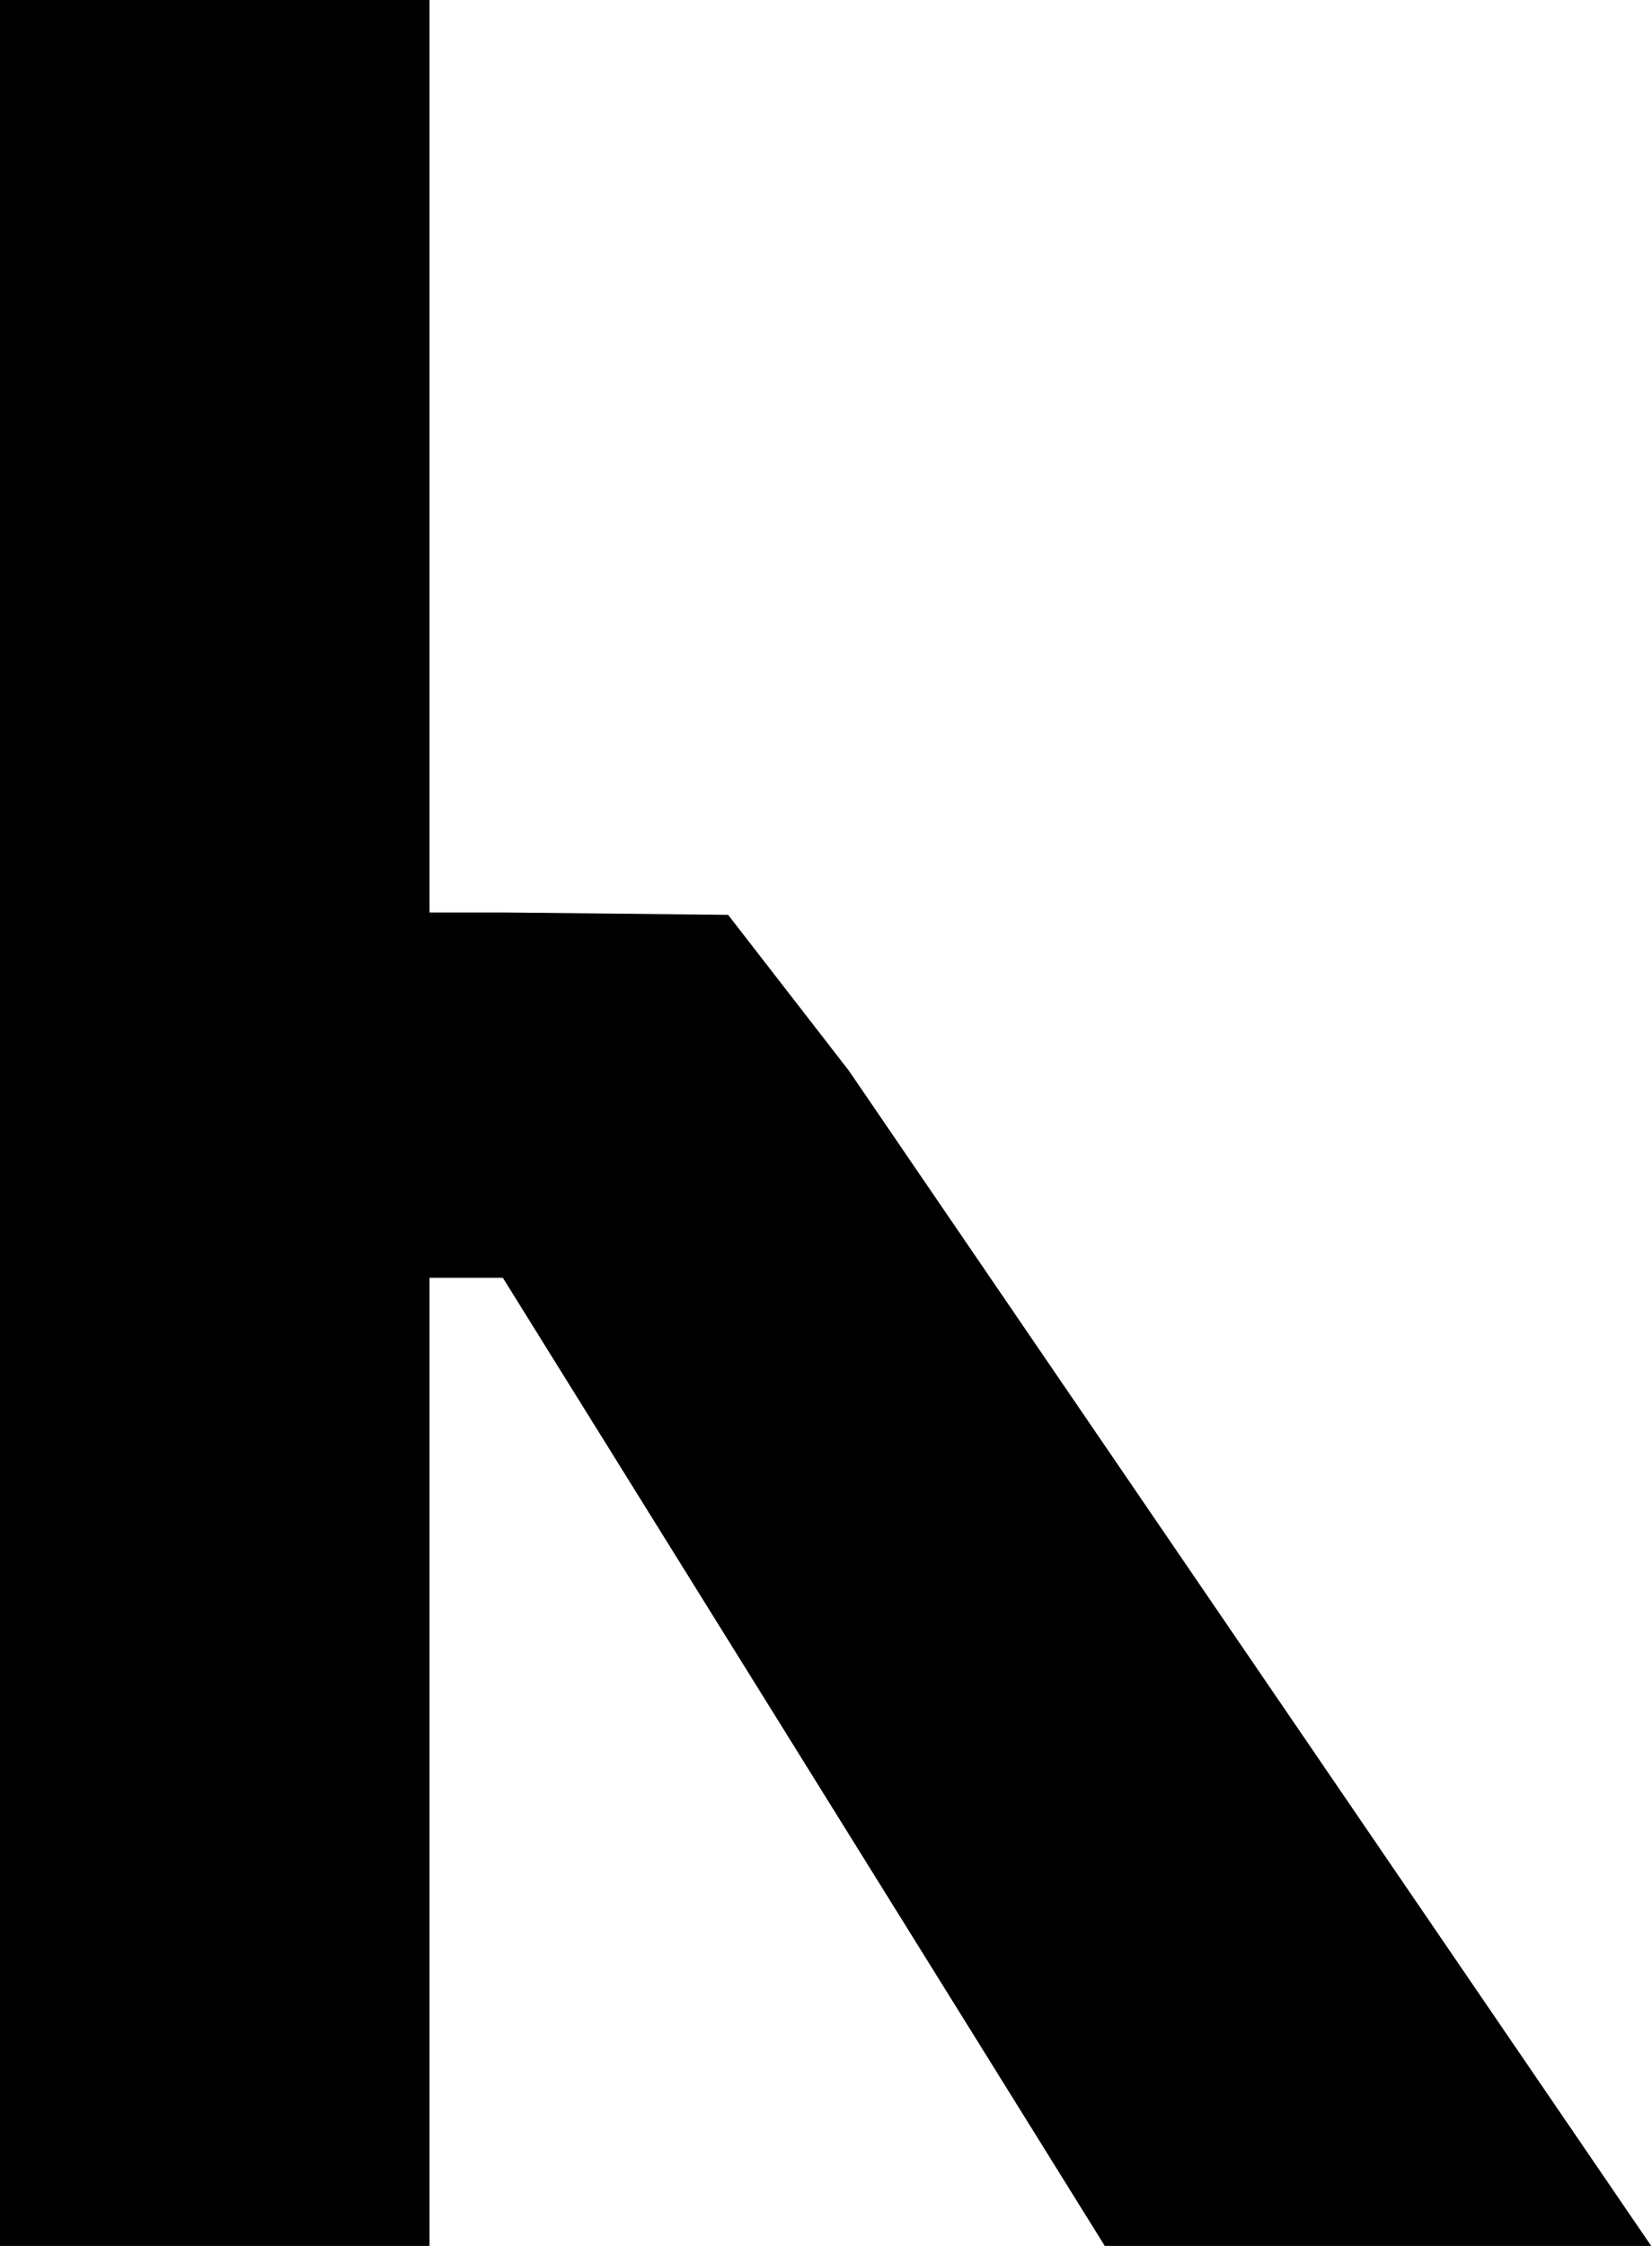
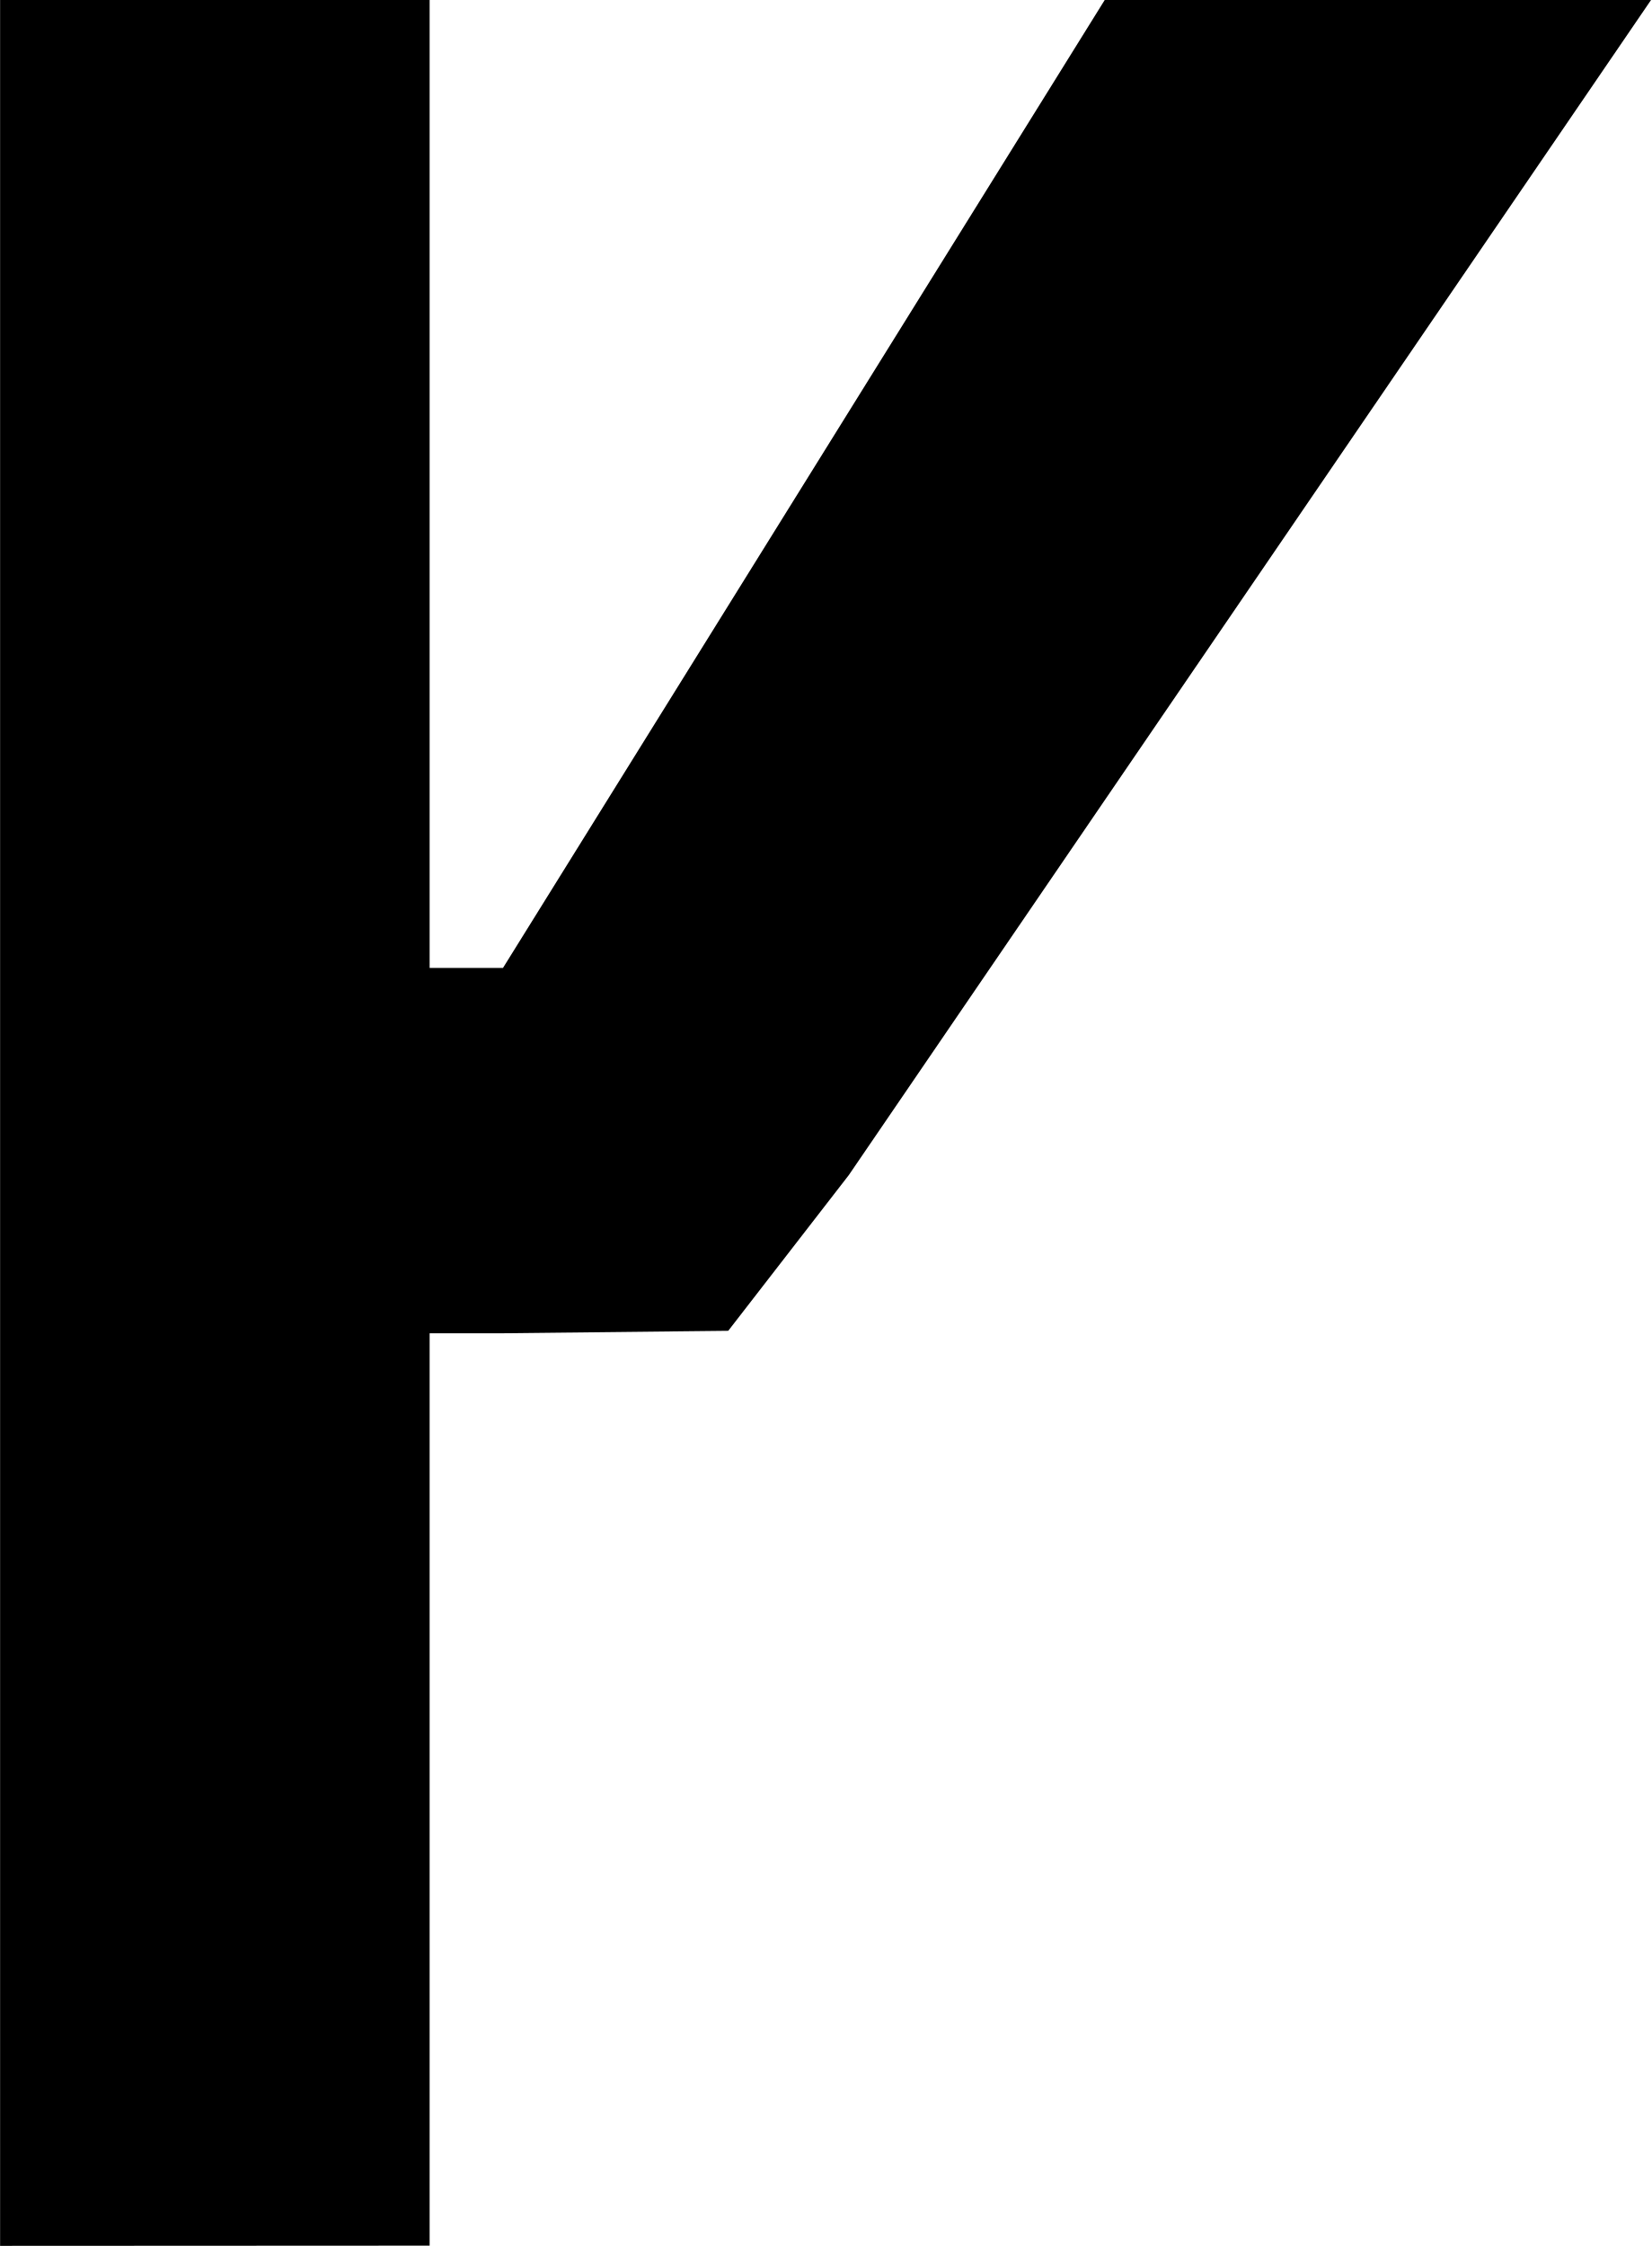
<svg xmlns="http://www.w3.org/2000/svg" width="7.946mm" height="10.807mm" viewBox="0 0 7.946 10.807" version="1.1" id="svg8">
  <defs id="defs2" />
  <g id="layer1" transform="translate(-79.98655,-134.1017)">
-     <path style="font-style:normal;font-variant:normal;font-weight:bold;font-stretch:normal;font-size:16.933px;line-height:125%;font-family:Consolas;-inkscape-font-specification:'Consolas Bold';letter-spacing:0px;word-spacing:0px;fill:#000000;fill-opacity:1;stroke:none;stroke-width:1px;stroke-linecap:butt;stroke-linejoin:miter;stroke-opacity:1" d="M 356.508,197.281 V 238.125 h 7.812 v -17.605 h 1.334 l 10.947,17.605 h 9.938 l -14.594,-21.375 -2.194,-2.831 -4.117,-0.044 h -1.314 v -16.594 z" transform="matrix(0.2645833,0,0,0.2645833,-14.33947,81.90438)" id="path4550-48" />
+     <path style="font-style:normal;font-variant:normal;font-weight:bold;font-stretch:normal;font-size:16.933px;line-height:125%;font-family:Consolas;-inkscape-font-specification:'Consolas Bold';letter-spacing:0px;word-spacing:0px;fill:#000000;fill-opacity:1;stroke:none;stroke-width:0.265px;stroke-linecap:butt;stroke-linejoin:miter;stroke-opacity:1" d="m 79.987,144.908 v -10.807 h 2.067 v 4.658 h 0.353 l 2.896,-4.658 h 2.629 l -3.861,5.655 -0.58,0.749 -1.089,0.012 h -0.348 v 4.39 z" id="path4550-48" />
  </g>
</svg>
